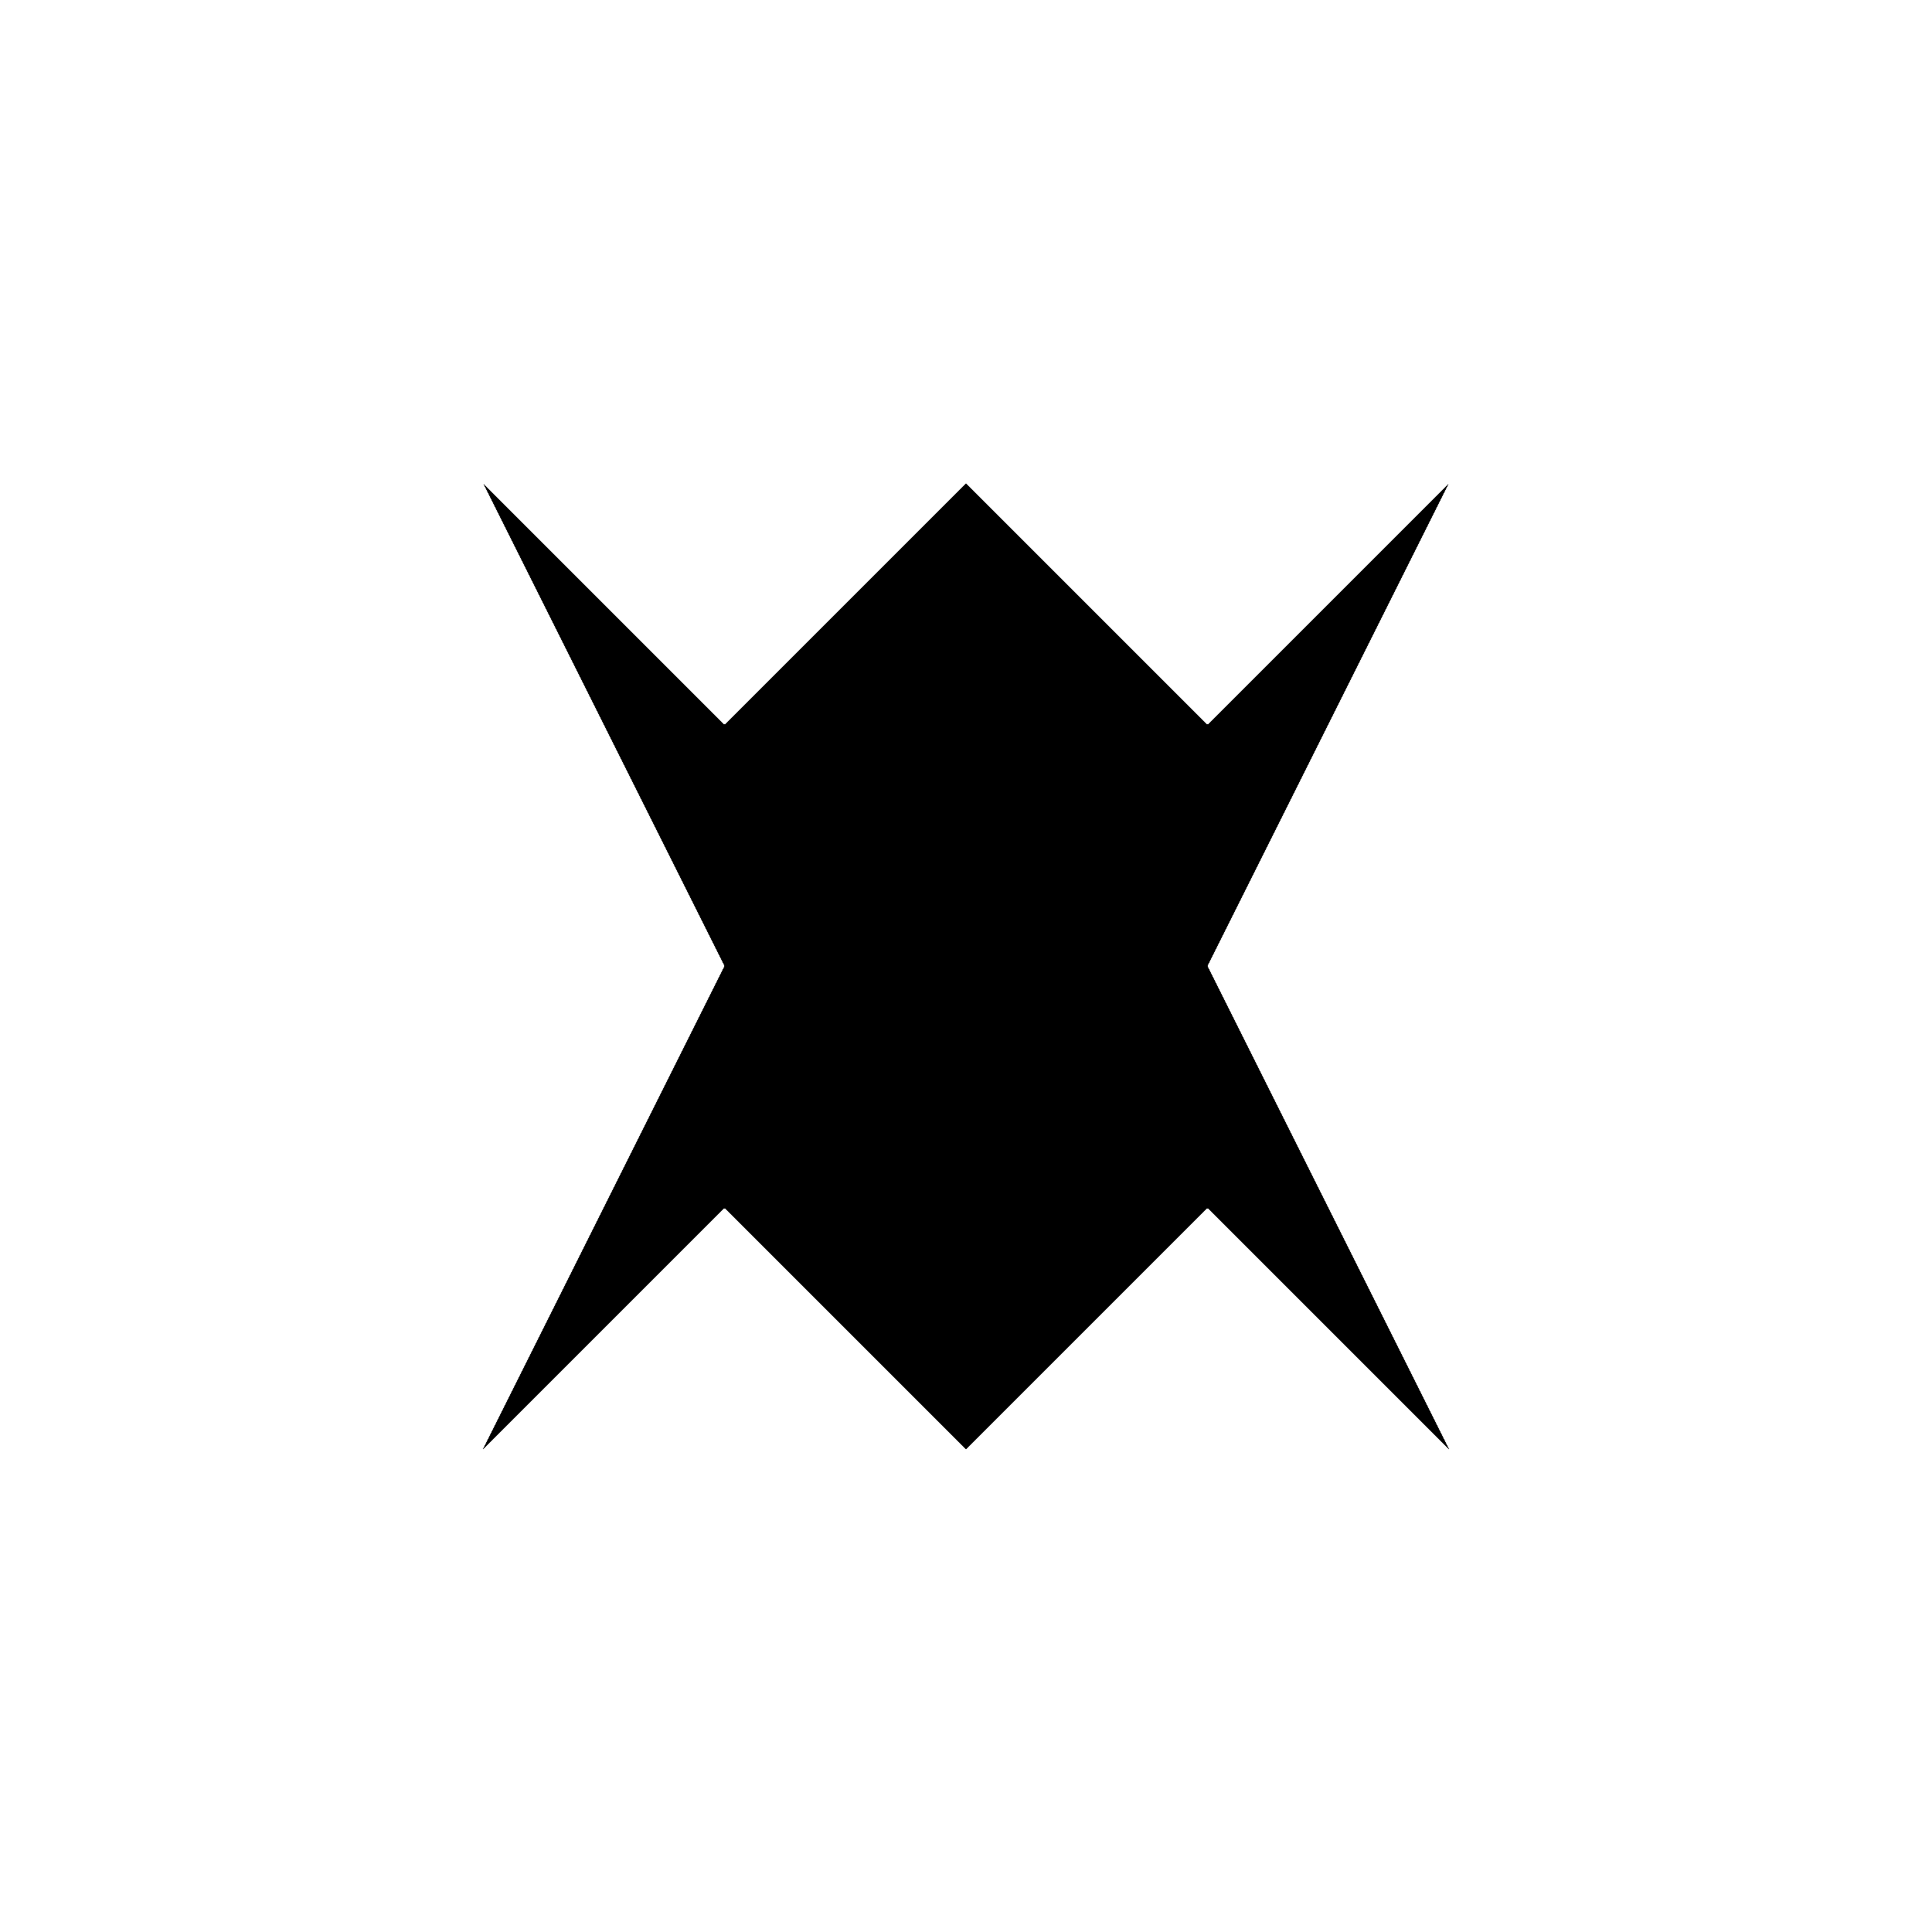
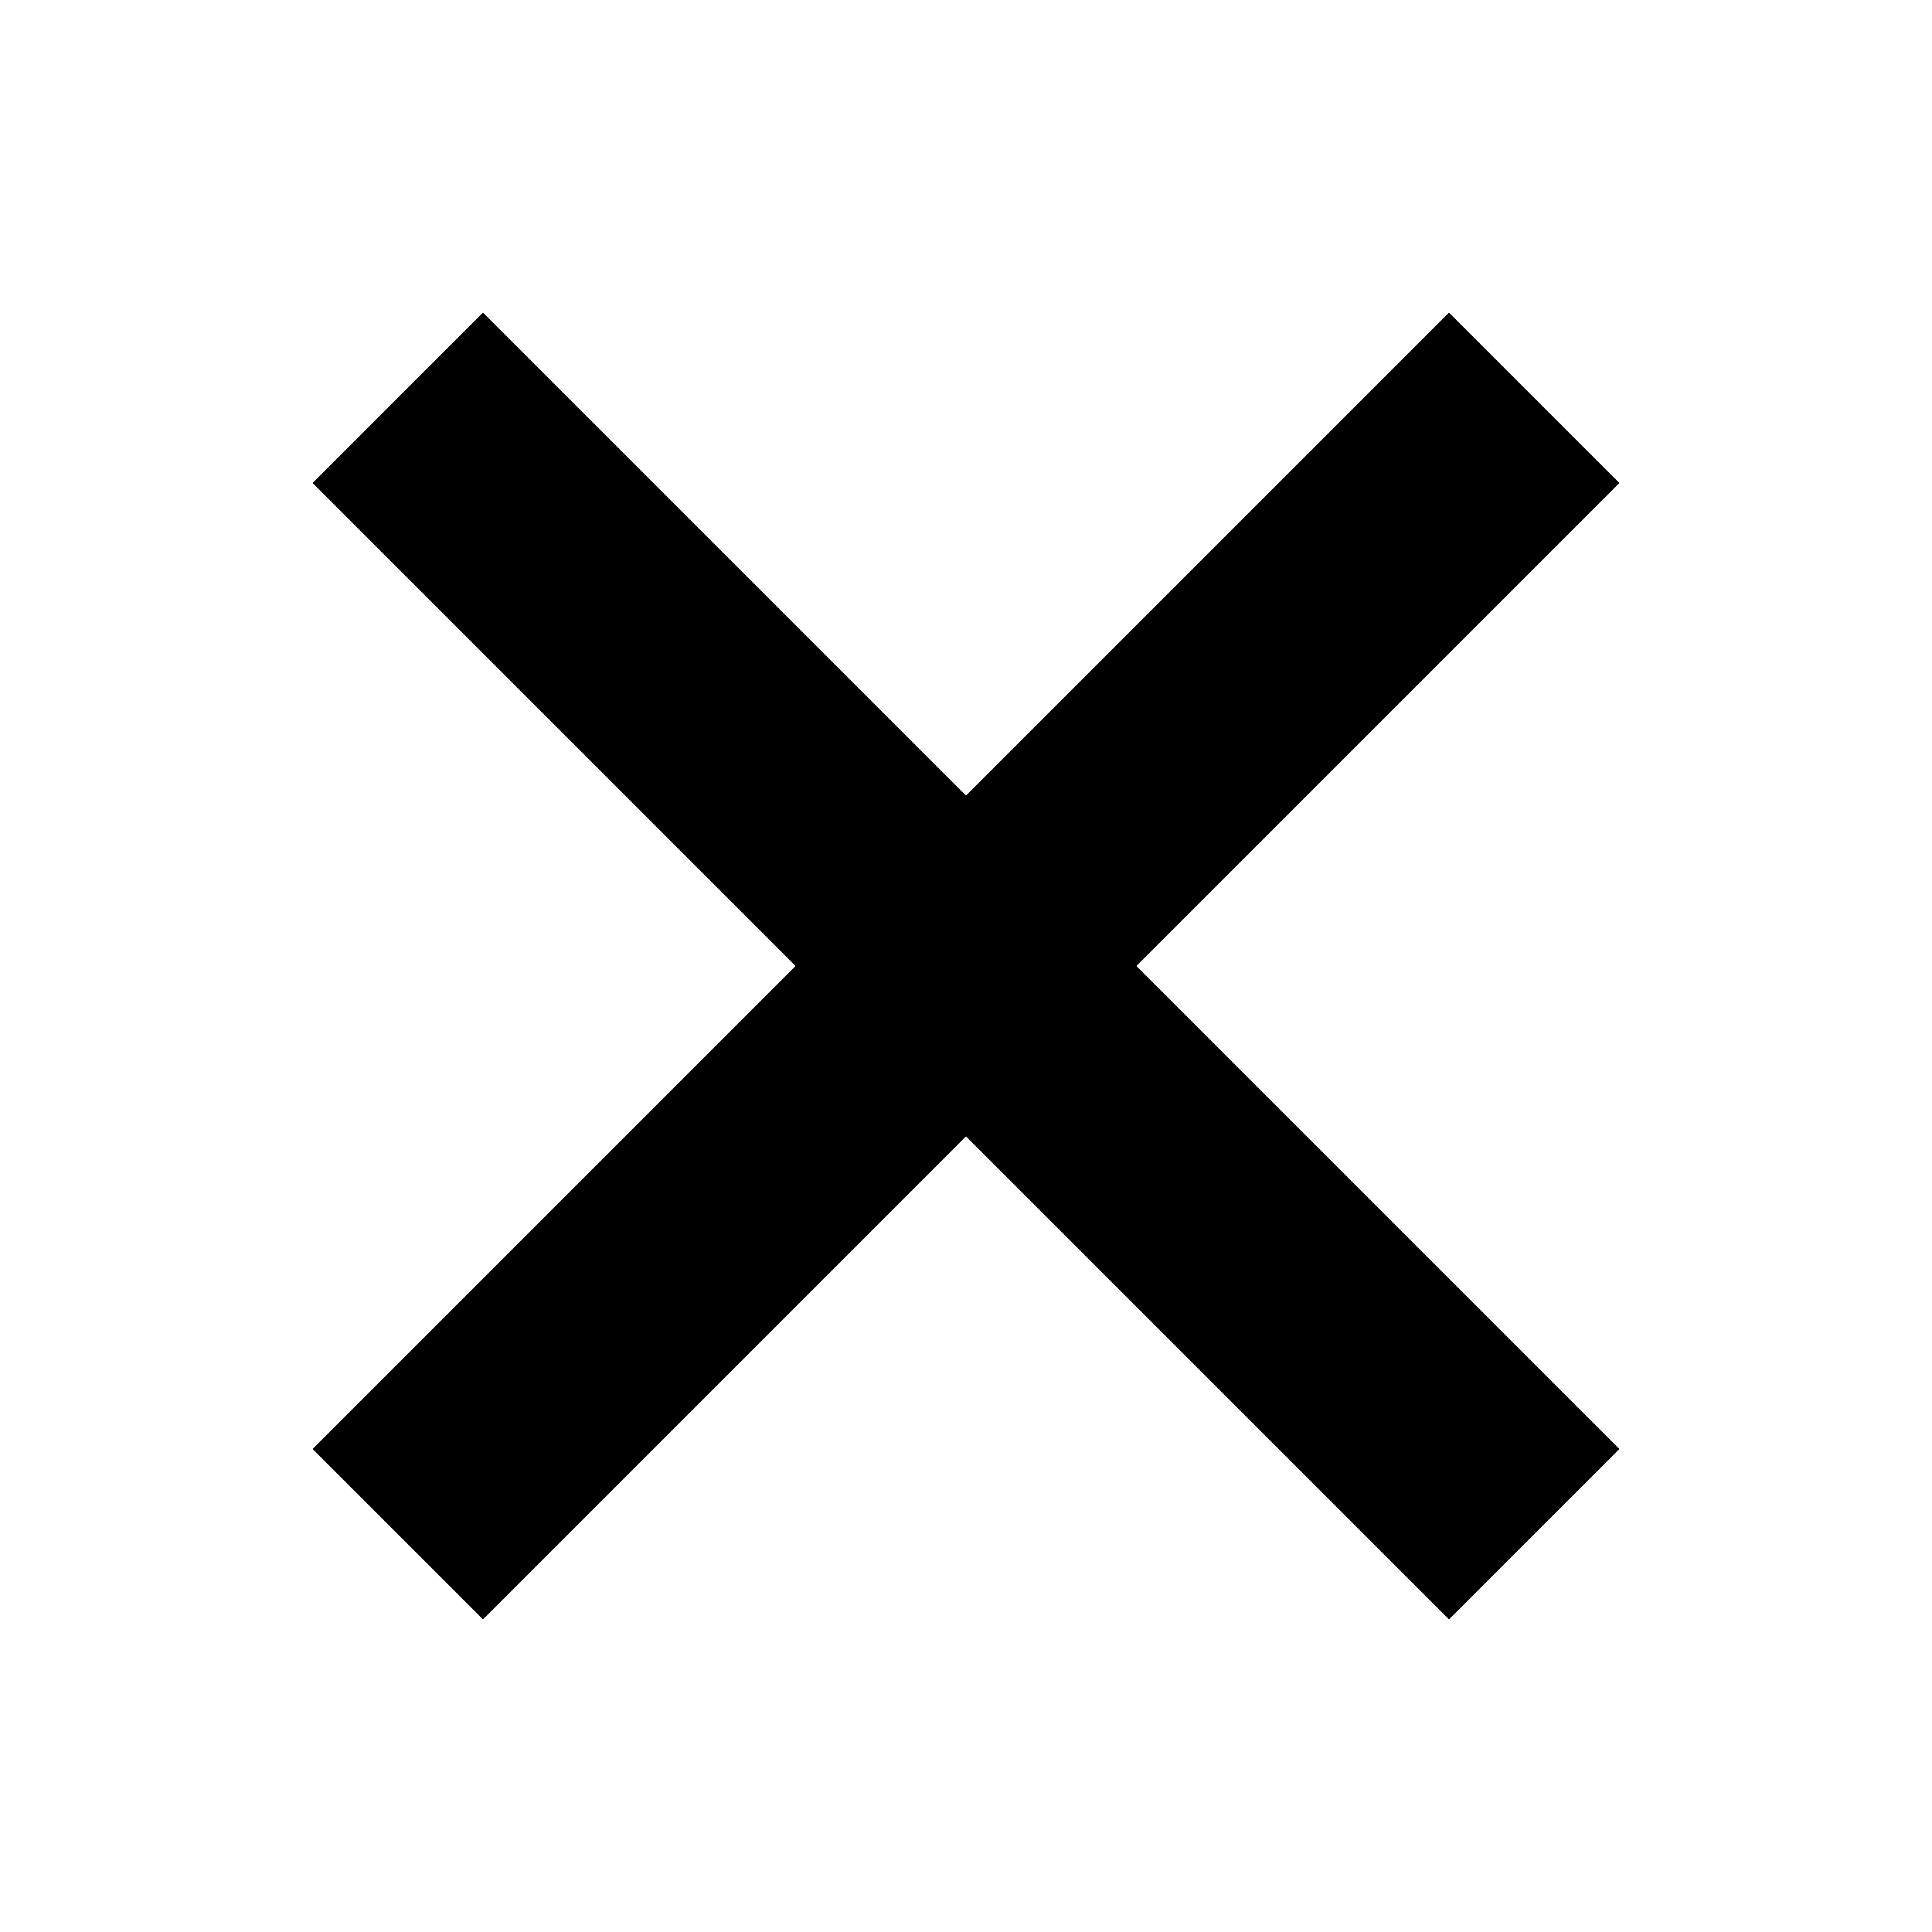
<svg xmlns="http://www.w3.org/2000/svg" width="64" height="64" viewBox="0 0 16 16" shape-rendering="crispEdges">
-   <path d="M4 4 L6 6 L8 4 L10 6 L12 4 L10 8 L12 12 L10 10 L8 12 L6 10 L4 12 L6 8 Z" fill="currentColor" stroke="none" />
+   <path d="M4 4 L12 12" fill="none" stroke="currentColor" stroke-width="2" stroke-linecap="square" />
+   <path d="M12 4 L4 12" fill="none" stroke="currentColor" stroke-width="2" stroke-linecap="square" />
</svg>
